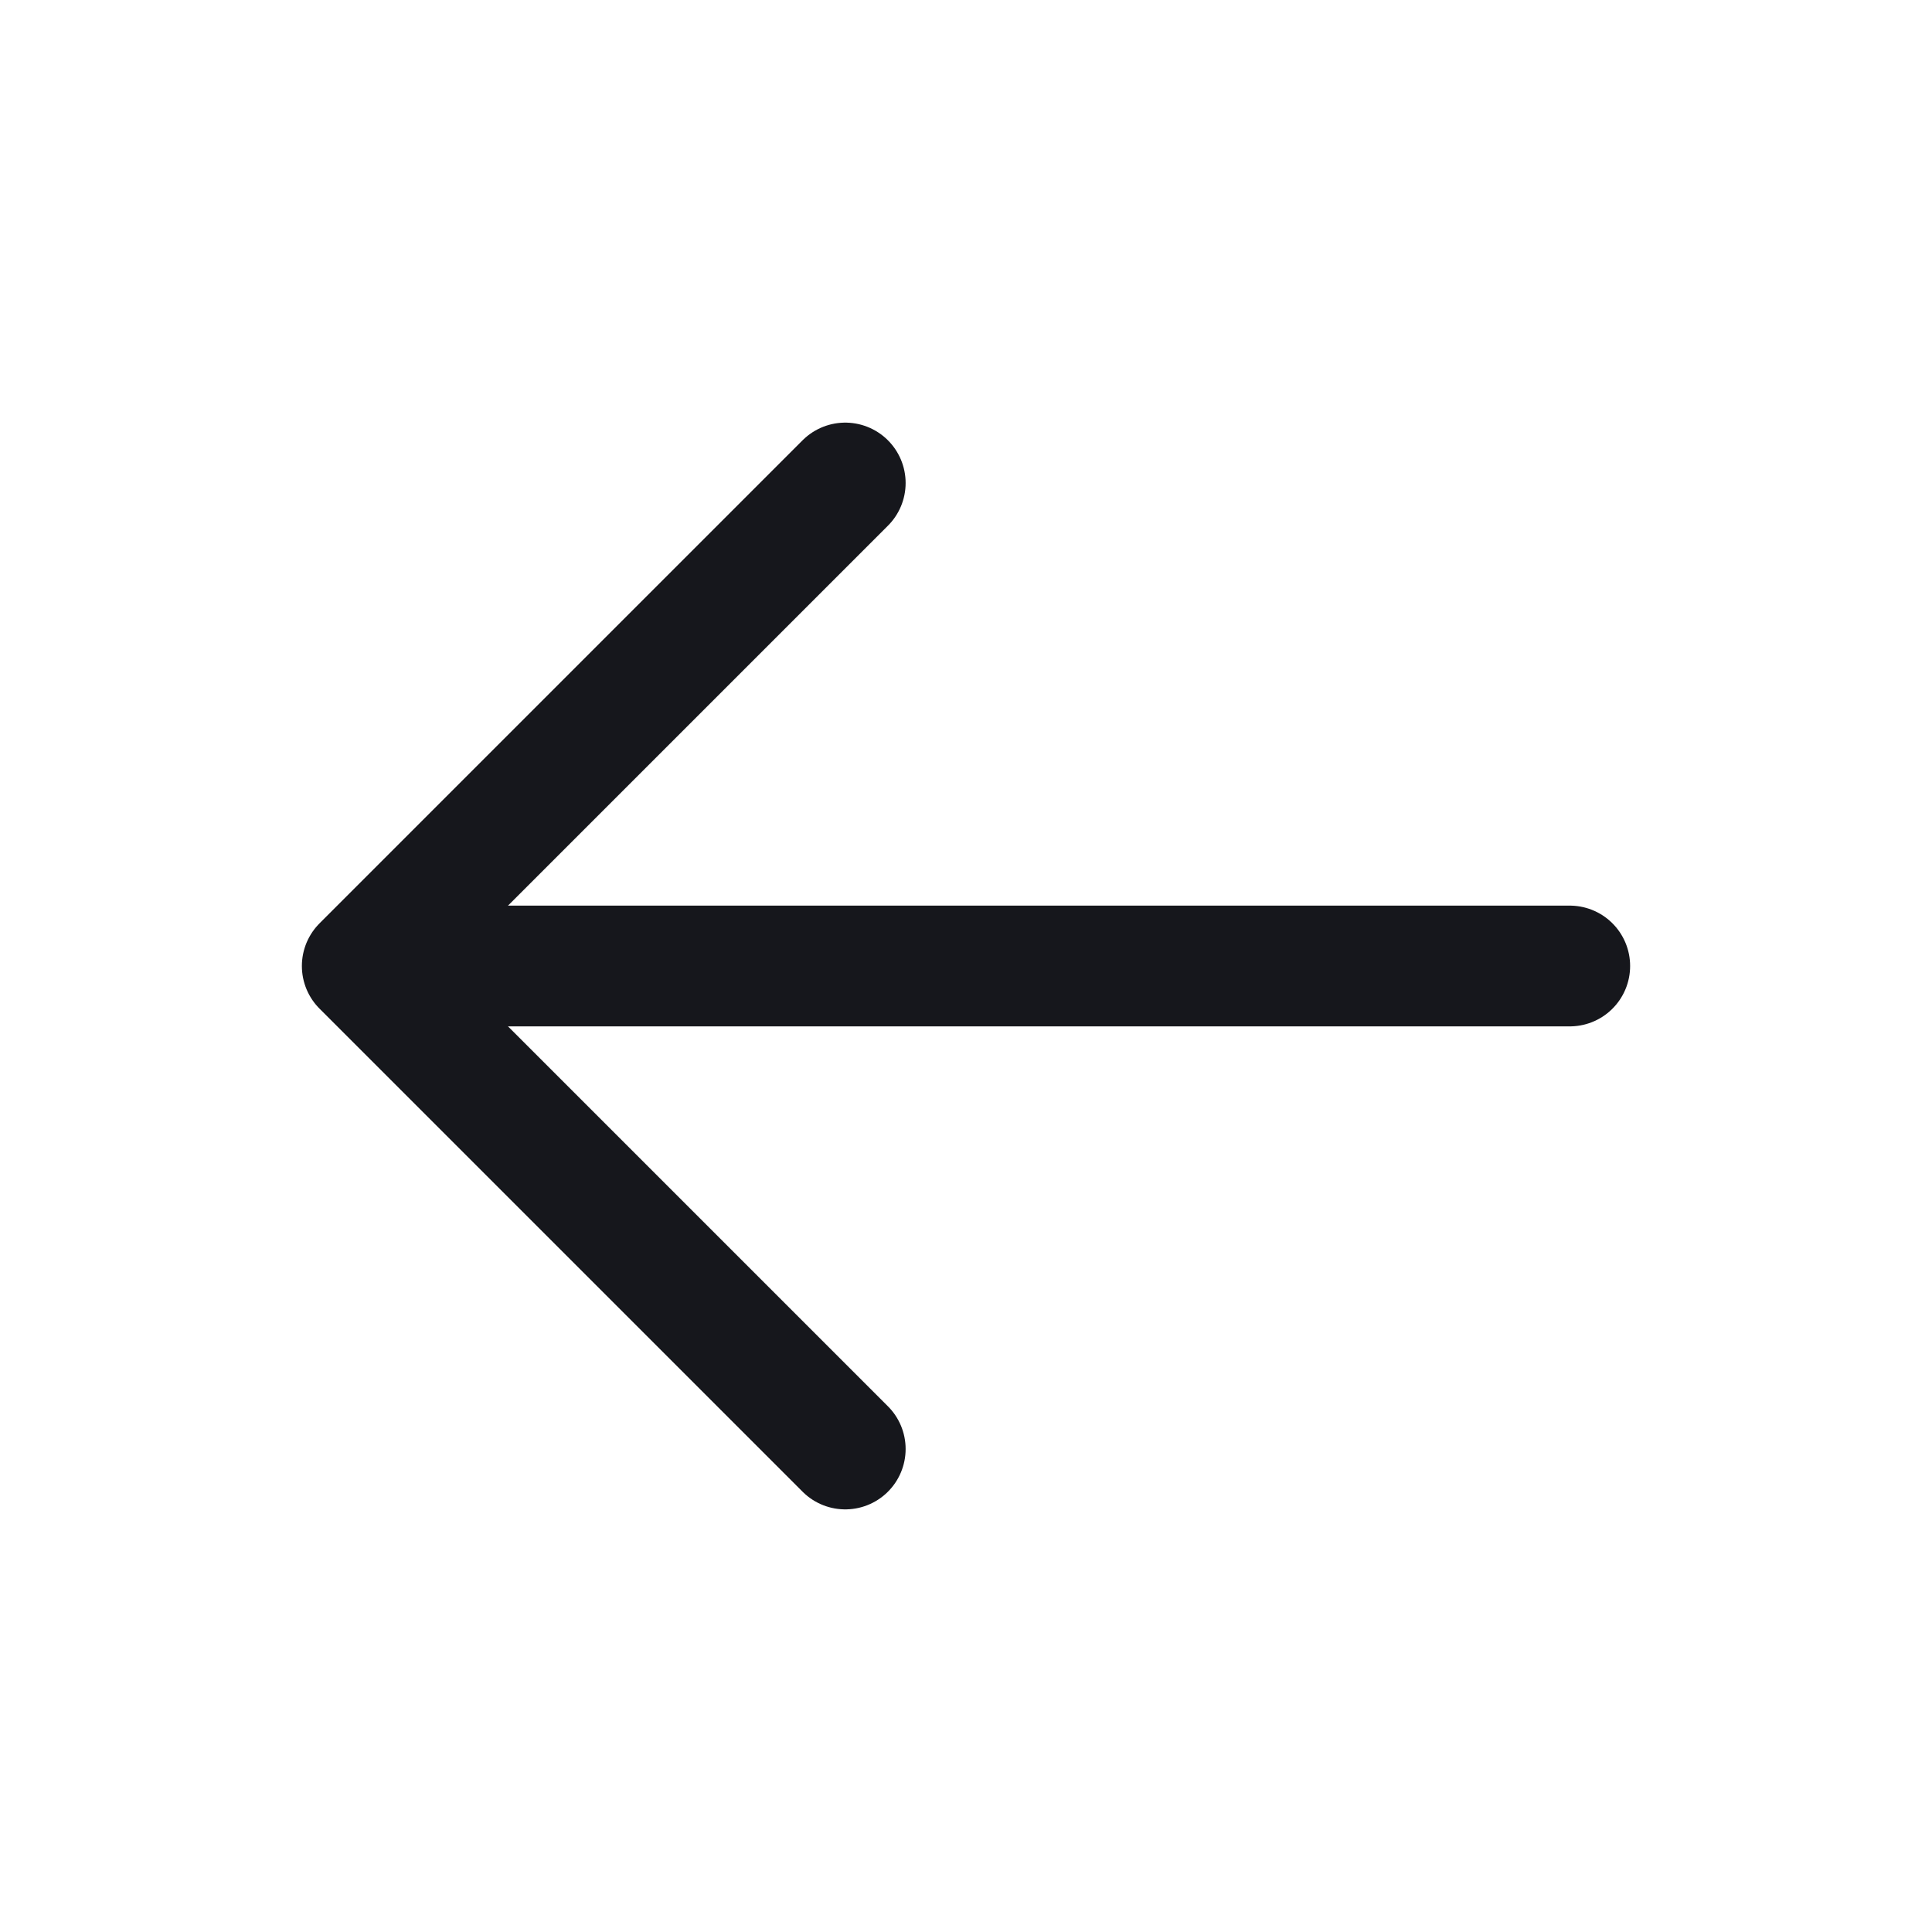
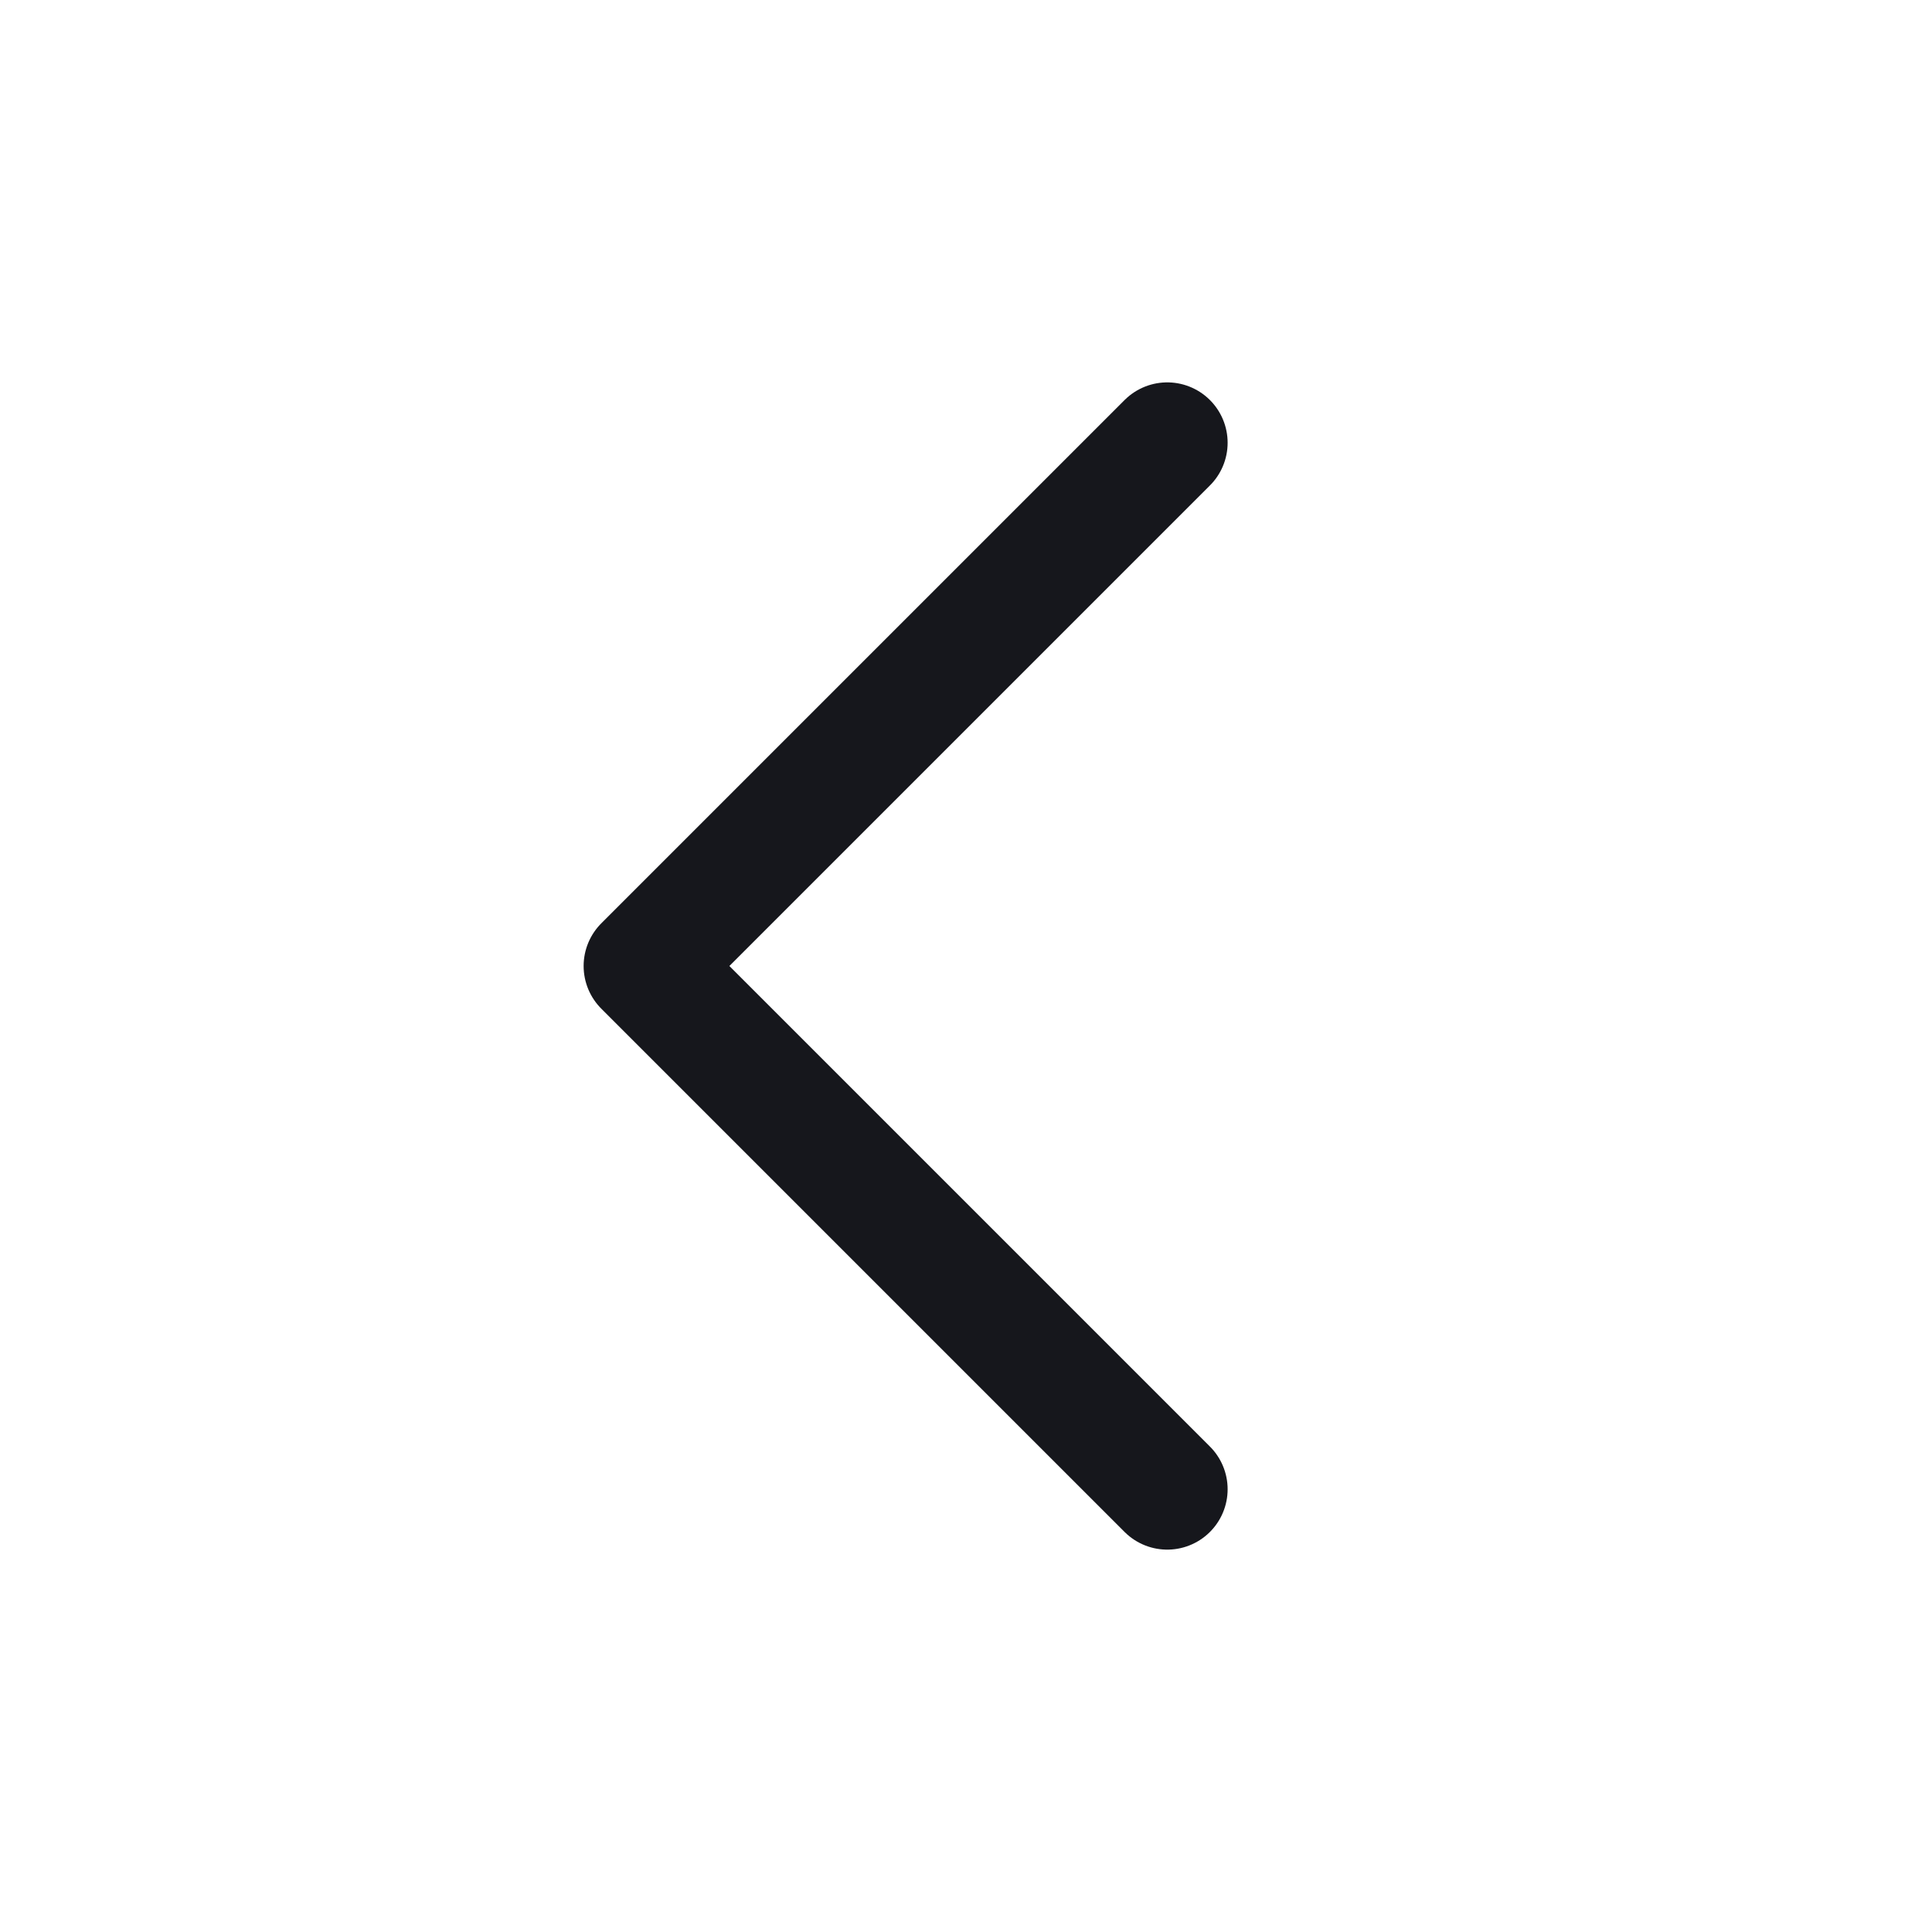
<svg xmlns="http://www.w3.org/2000/svg" width="16" height="16" viewBox="0 0 24 24">
  <style id="current-color-scheme" type="text/css">.ColorScheme-Text{color:#16171C;}.ColorScheme-Background{color:#F6F5F5;}.ColorScheme-Highlight{color:#DE2F3E;}.ColorScheme-ViewText{color:#16171C;}.ColorScheme-ViewBackground{color:#FFFFFF;}.ColorScheme-ButtonText{color:#16171C;}.ColorScheme-NegativeText{color:#C8213A;}.ColorScheme-PositiveText{color:#0E7A48;}.ColorScheme-NeutralText{color:#8F5600;}</style>
  <g class="ColorScheme-Text" fill="none" stroke="currentColor" stroke-width="1.5" stroke-linecap="round" stroke-linejoin="round">
-     <path d="M19.5 12H5" />
-     <path d="M10.5 6L4.5 12L10.5 18" />
+     <path d="m14.5 5.5-6.5 6.5 6.5 6.5" />
  </g>
</svg>
